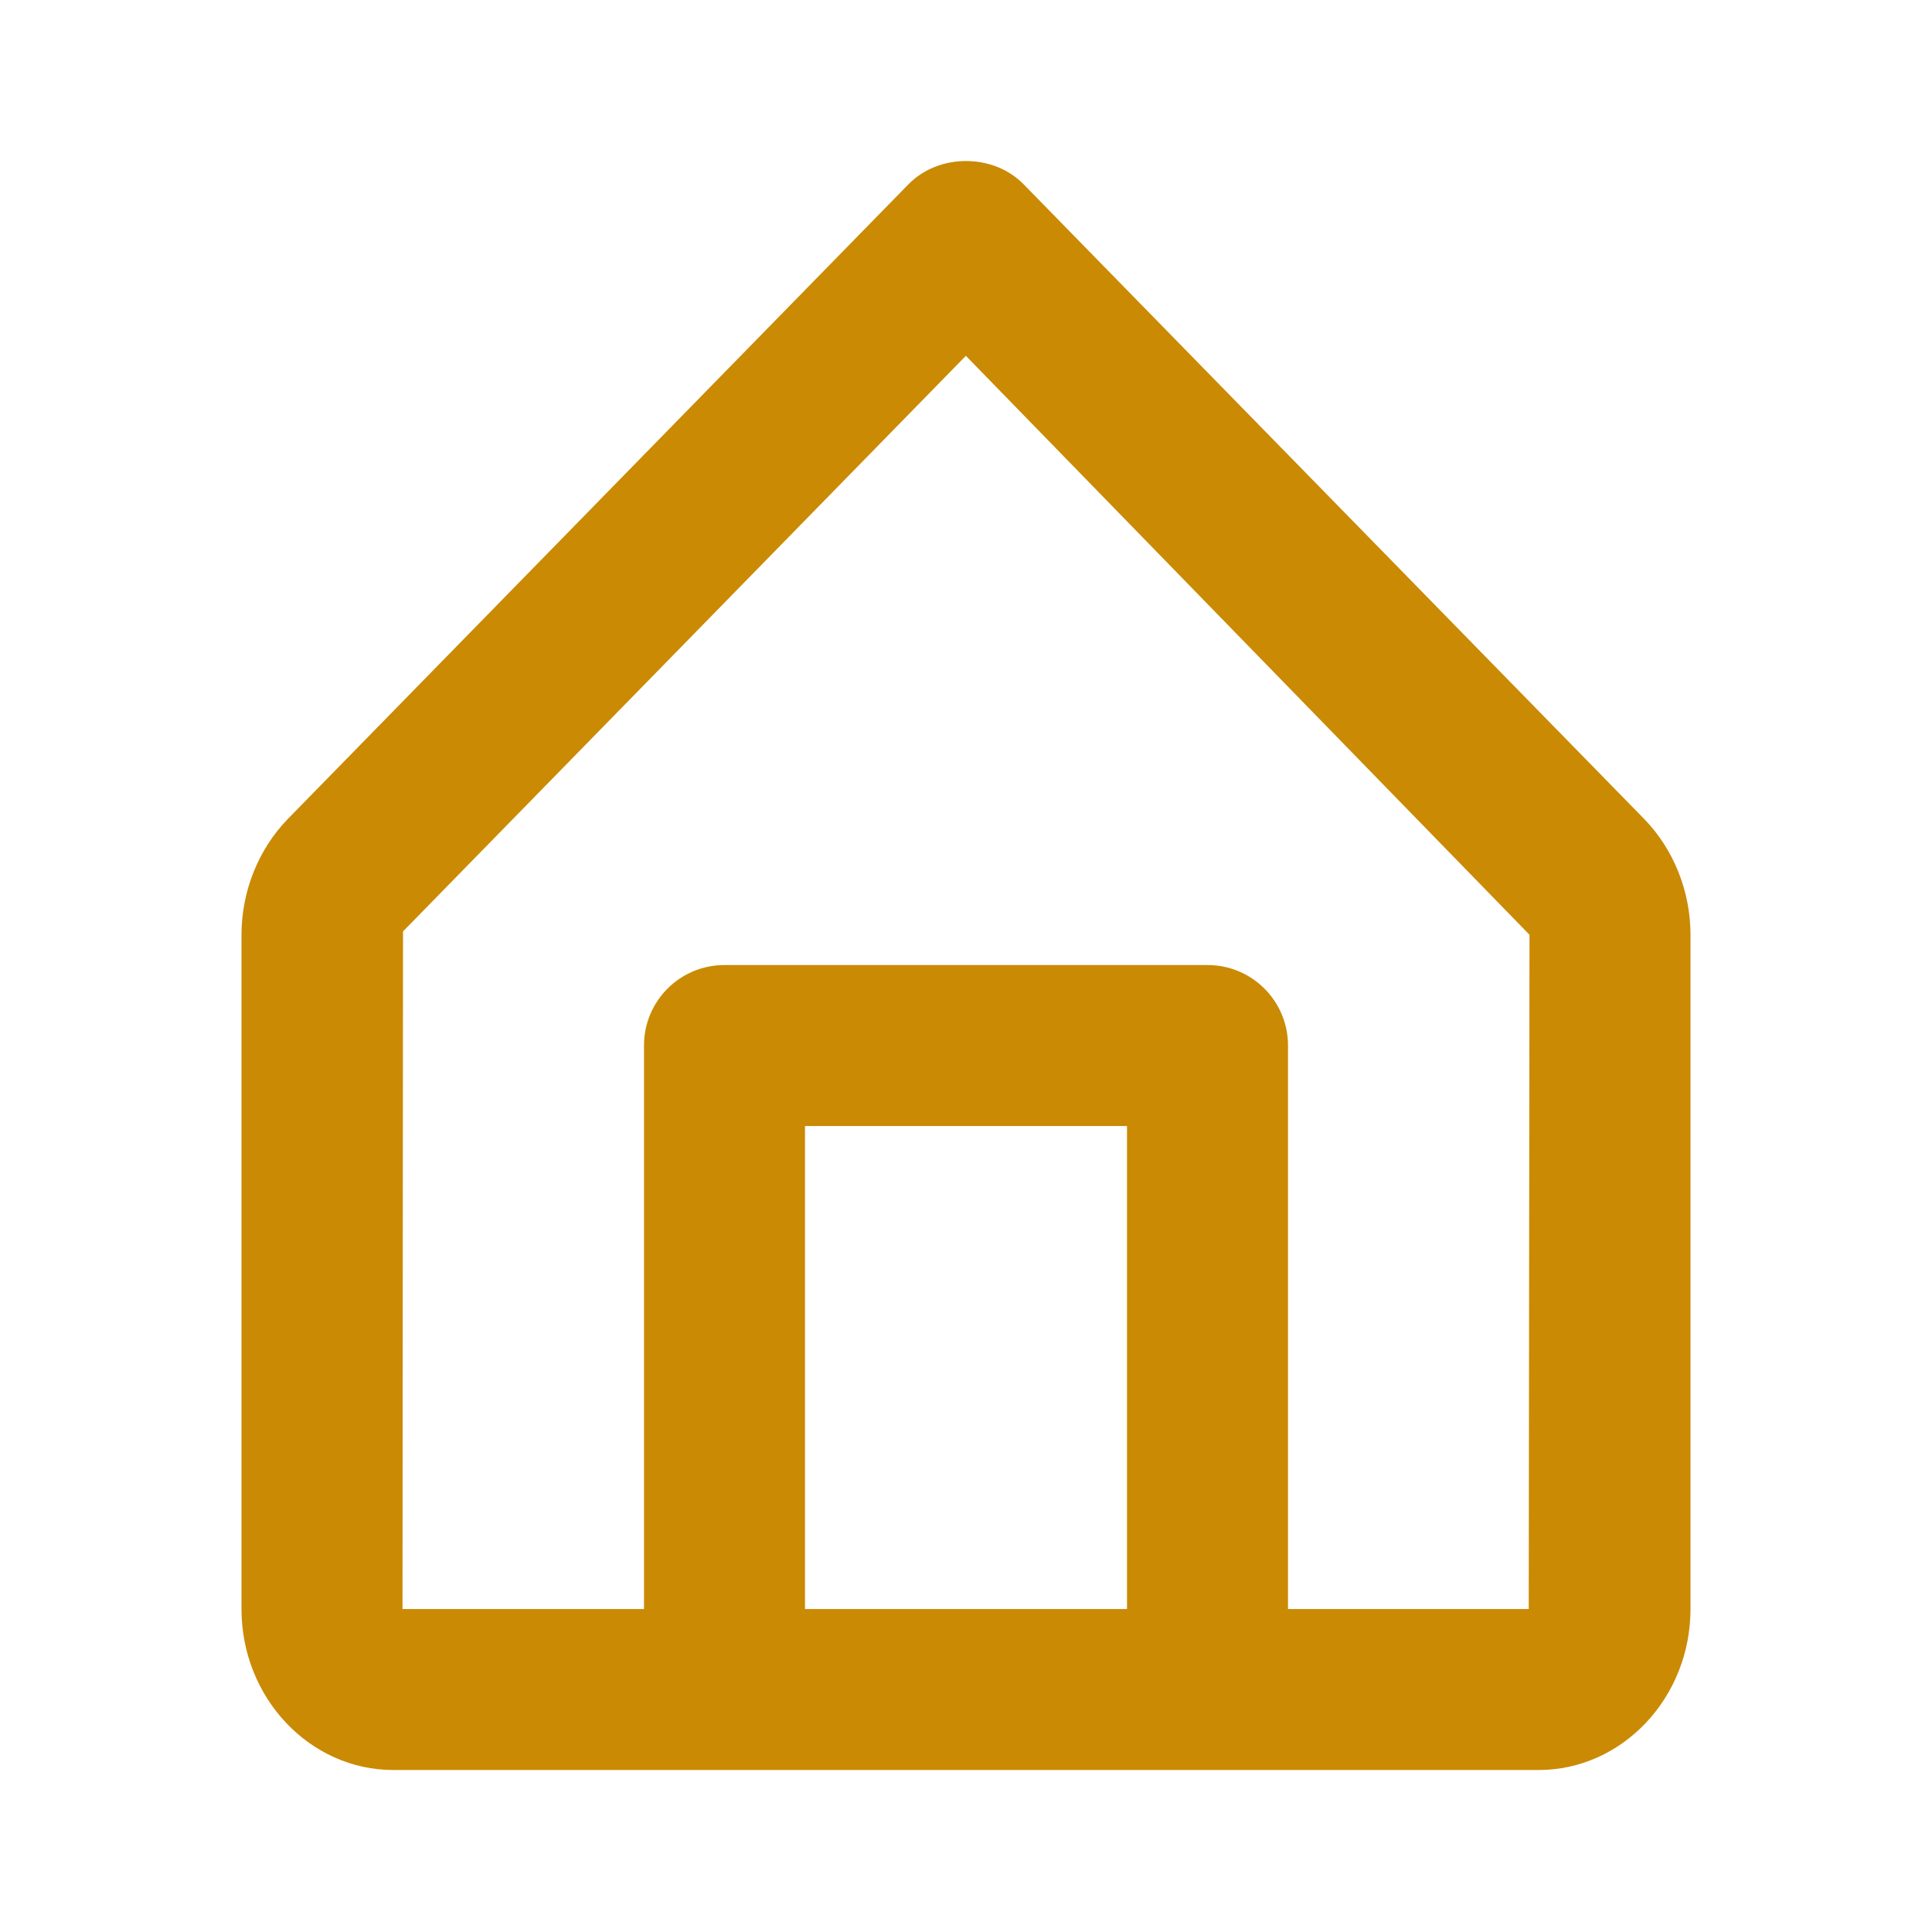
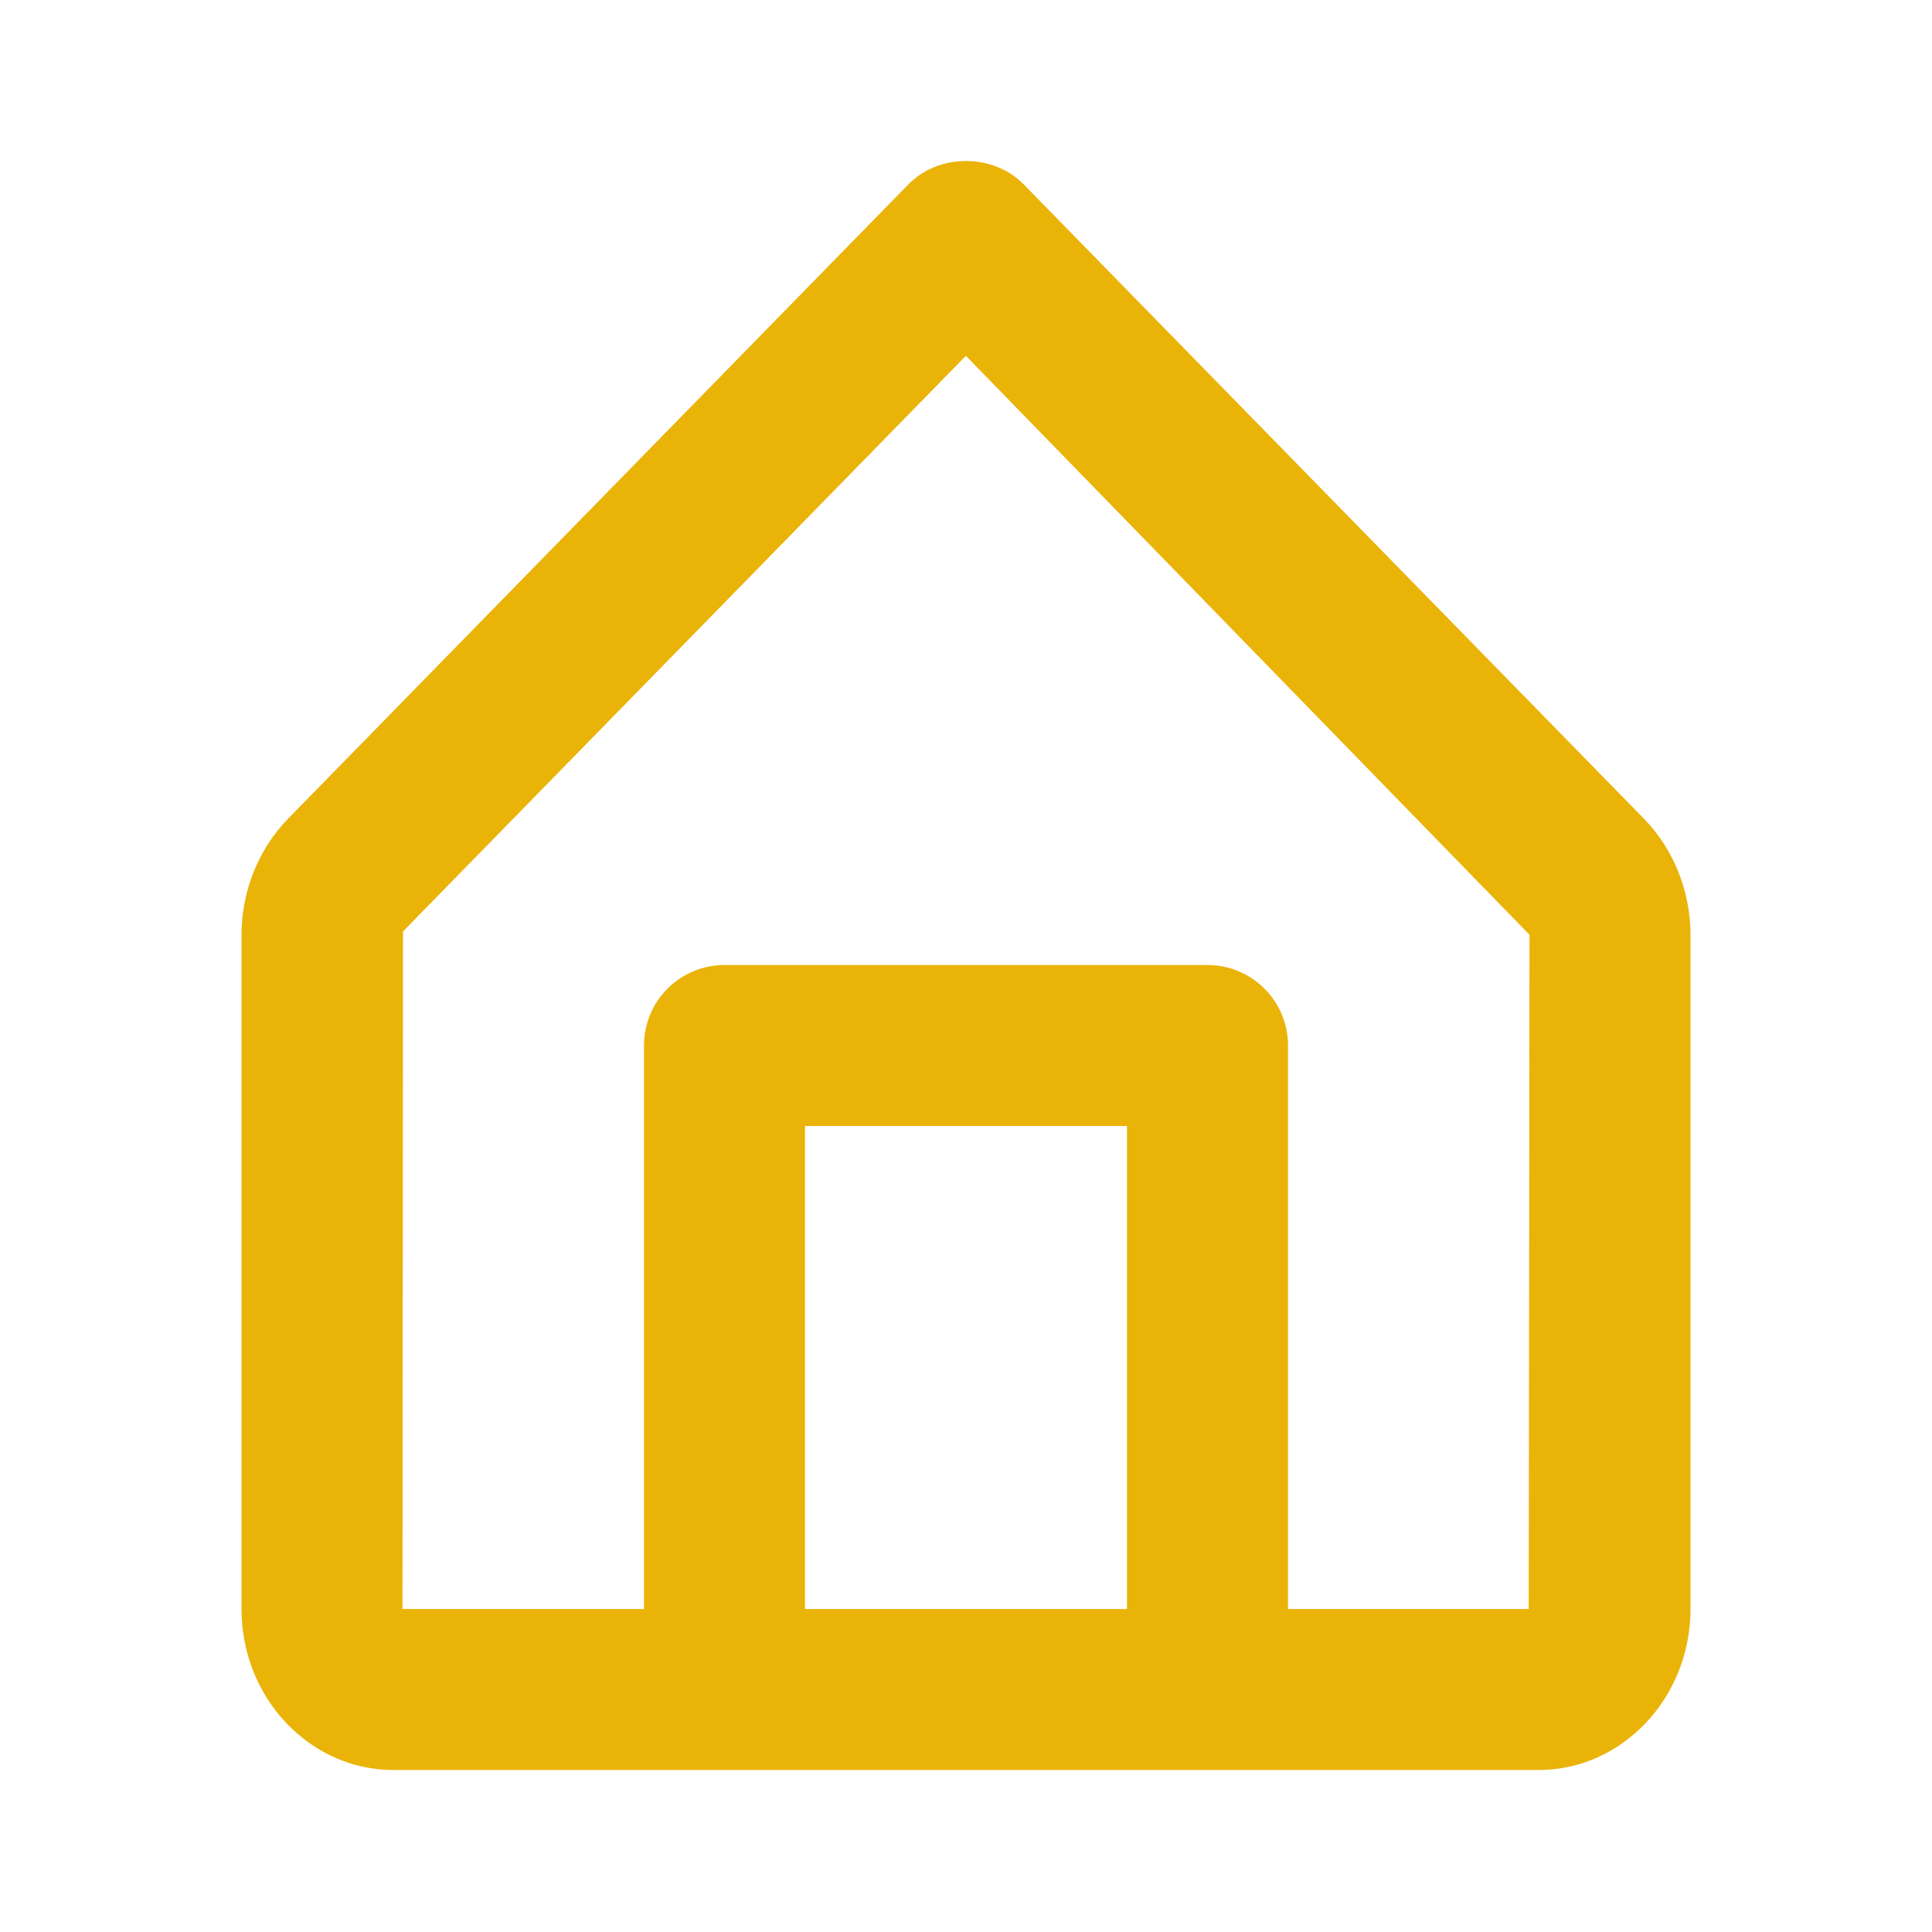
- <svg xmlns="http://www.w3.org/2000/svg" width="30" height="30" viewBox="0 0 30 30" fill="rgb(202, 138, 4)">
-   <path fill-rule="evenodd" clip-rule="evenodd" d="M20 24.985H23.738L23.75 14.515L14.998 5.525L6.258 14.463L6.25 24.985H10V16.235C10 15.543 10.559 14.985 11.25 14.985H18.75C19.44 14.985 20 15.543 20 16.235V24.985ZM17.5 24.985H12.5V17.485H17.5V24.985ZM25.53 12.716L15.894 2.861C15.423 2.38 14.578 2.38 14.107 2.861L4.469 12.717C4.013 13.186 3.75 13.841 3.75 14.515V24.985C3.75 26.363 4.809 27.485 6.11 27.485H11.25H18.75H23.889C25.19 27.485 26.25 26.363 26.25 24.985V14.515C26.25 13.841 25.988 13.186 25.53 12.716Z" fill="rgb(202, 138, 4)" />
+ <svg xmlns="http://www.w3.org/2000/svg" width="30" height="30" viewBox="0 0 30 30" fill="rgb(234, 179, 8)">
+   <path fill-rule="evenodd" clip-rule="evenodd" d="M20 24.985H23.738L23.75 14.515L14.998 5.525L6.258 14.463L6.25 24.985H10V16.235C10 15.543 10.559 14.985 11.25 14.985H18.75C19.44 14.985 20 15.543 20 16.235V24.985ZM17.5 24.985H12.5V17.485H17.5V24.985ZM25.53 12.716L15.894 2.861C15.423 2.38 14.578 2.38 14.107 2.861L4.469 12.717C4.013 13.186 3.75 13.841 3.75 14.515V24.985C3.75 26.363 4.809 27.485 6.11 27.485H11.25H18.75H23.889C25.19 27.485 26.25 26.363 26.25 24.985V14.515C26.25 13.841 25.988 13.186 25.53 12.716Z" fill="rgb(234, 179, 8)" />
</svg>
